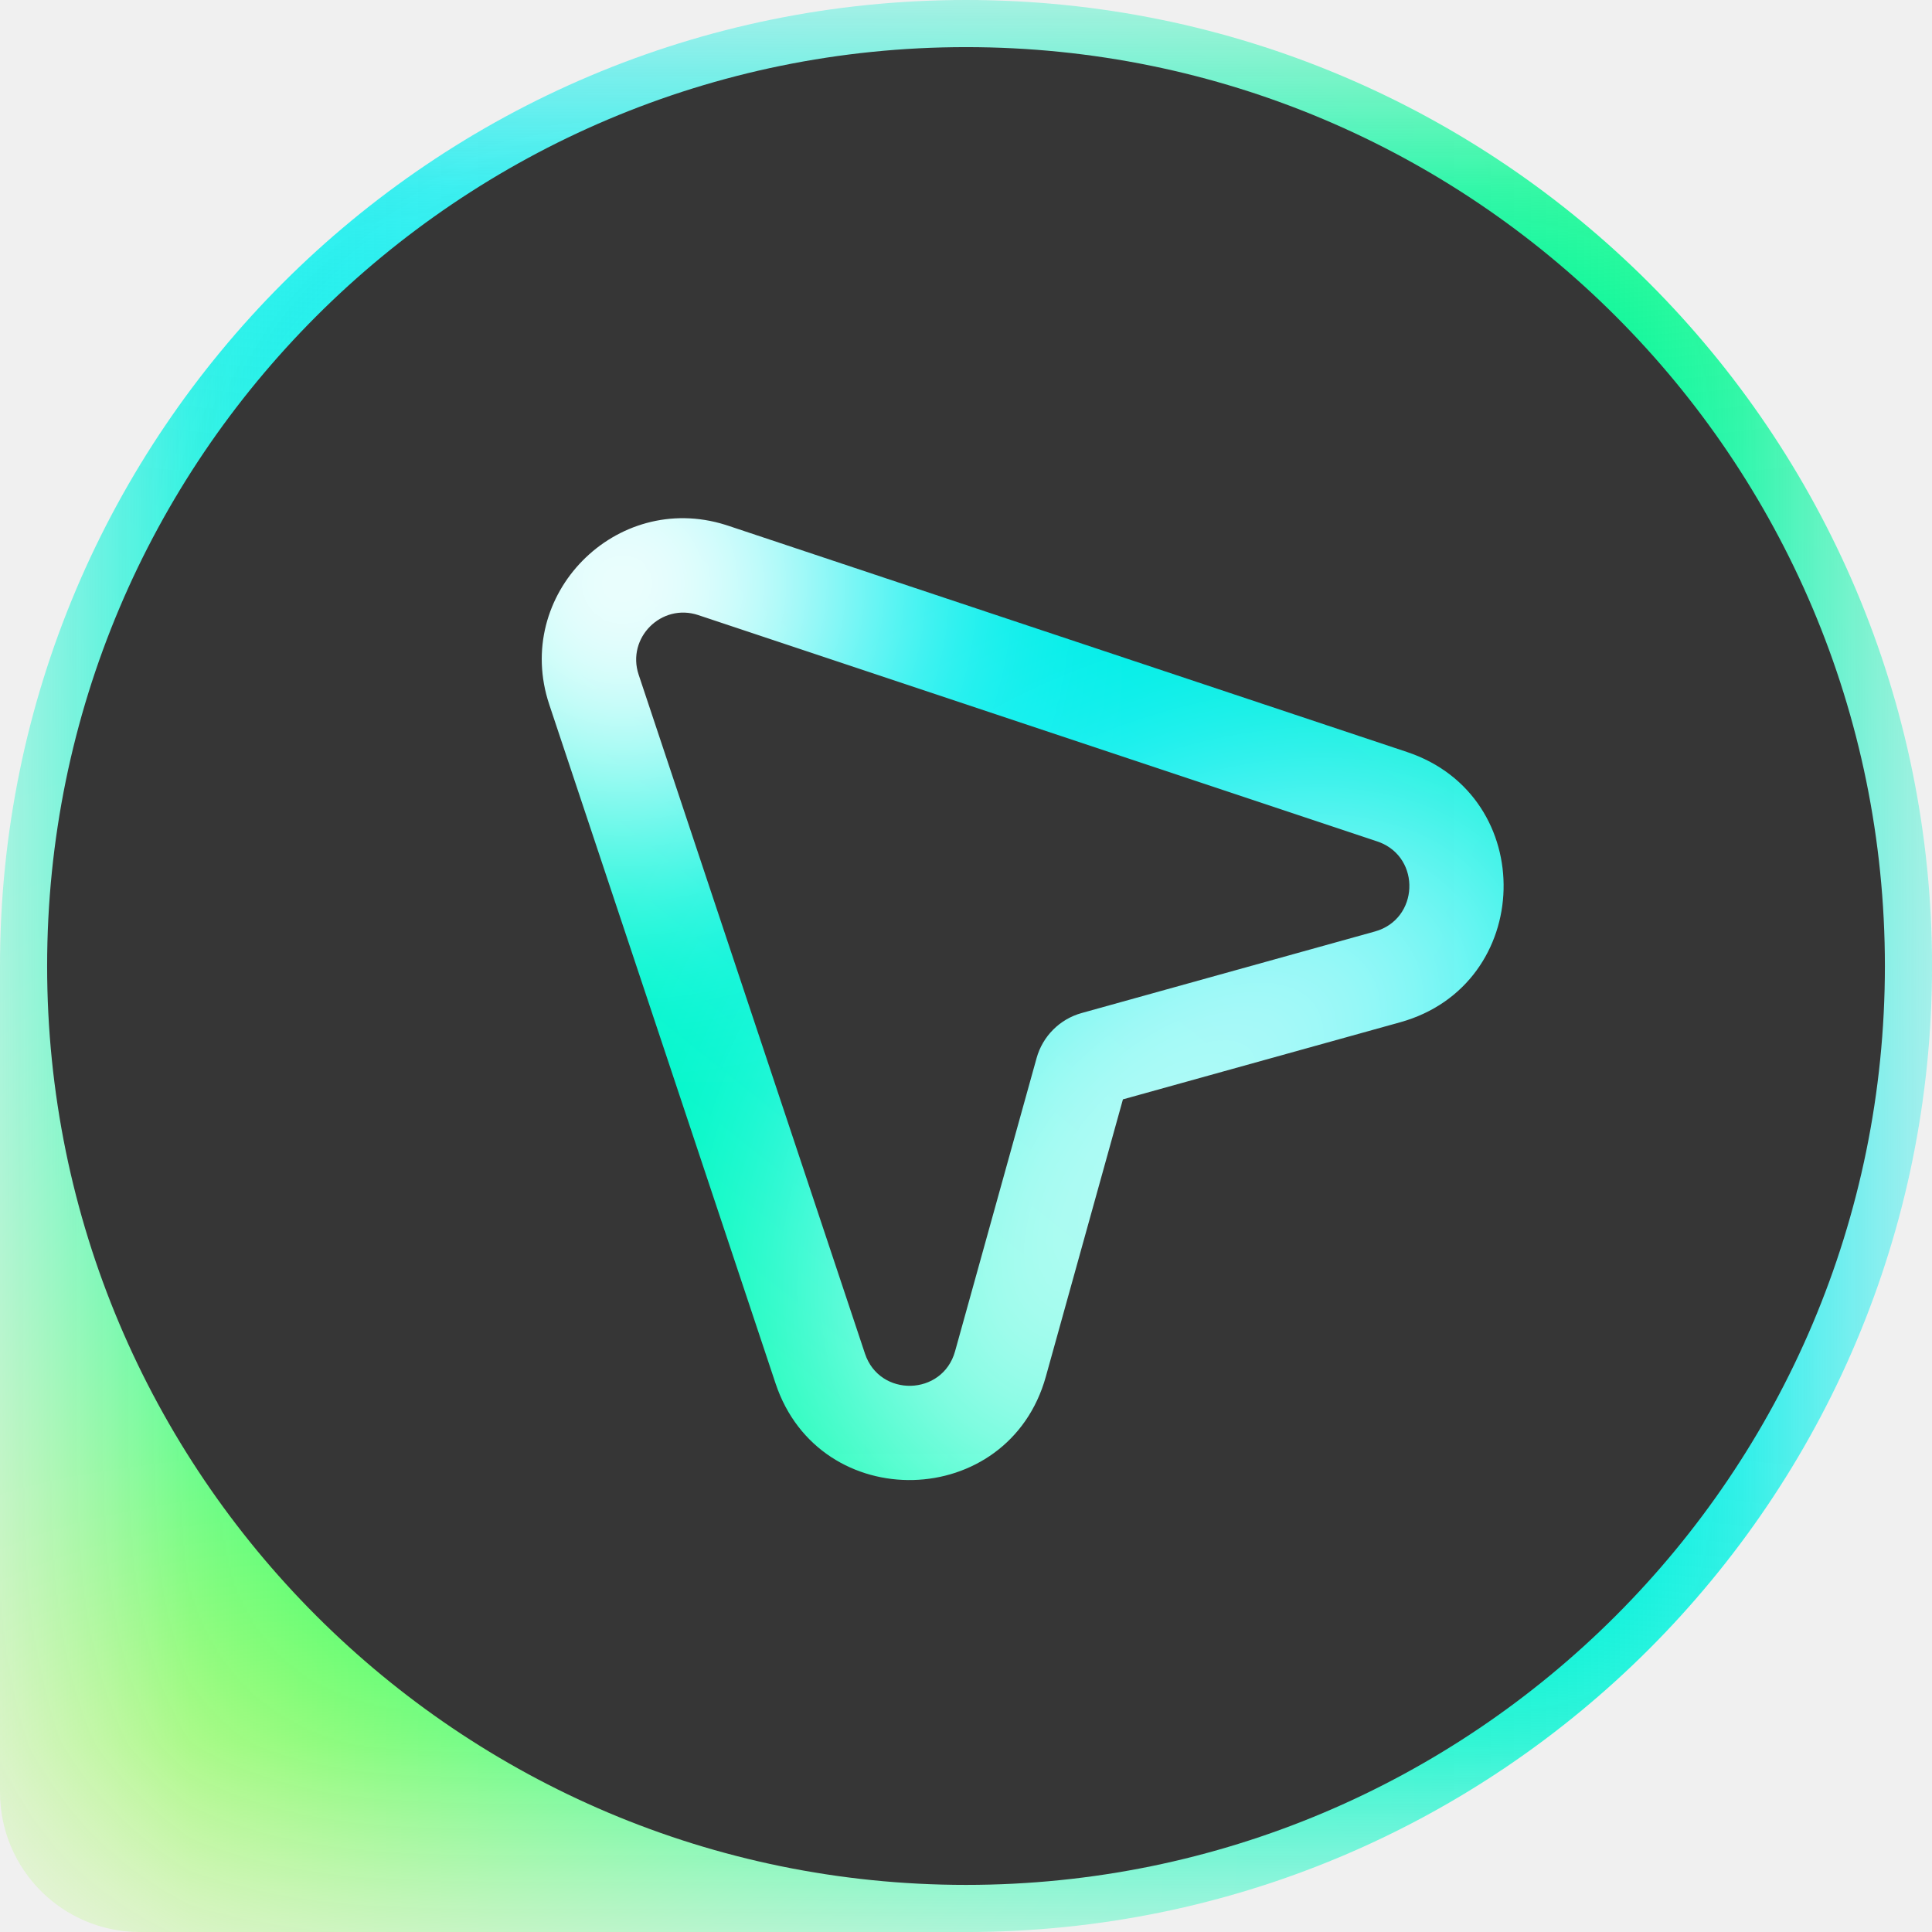
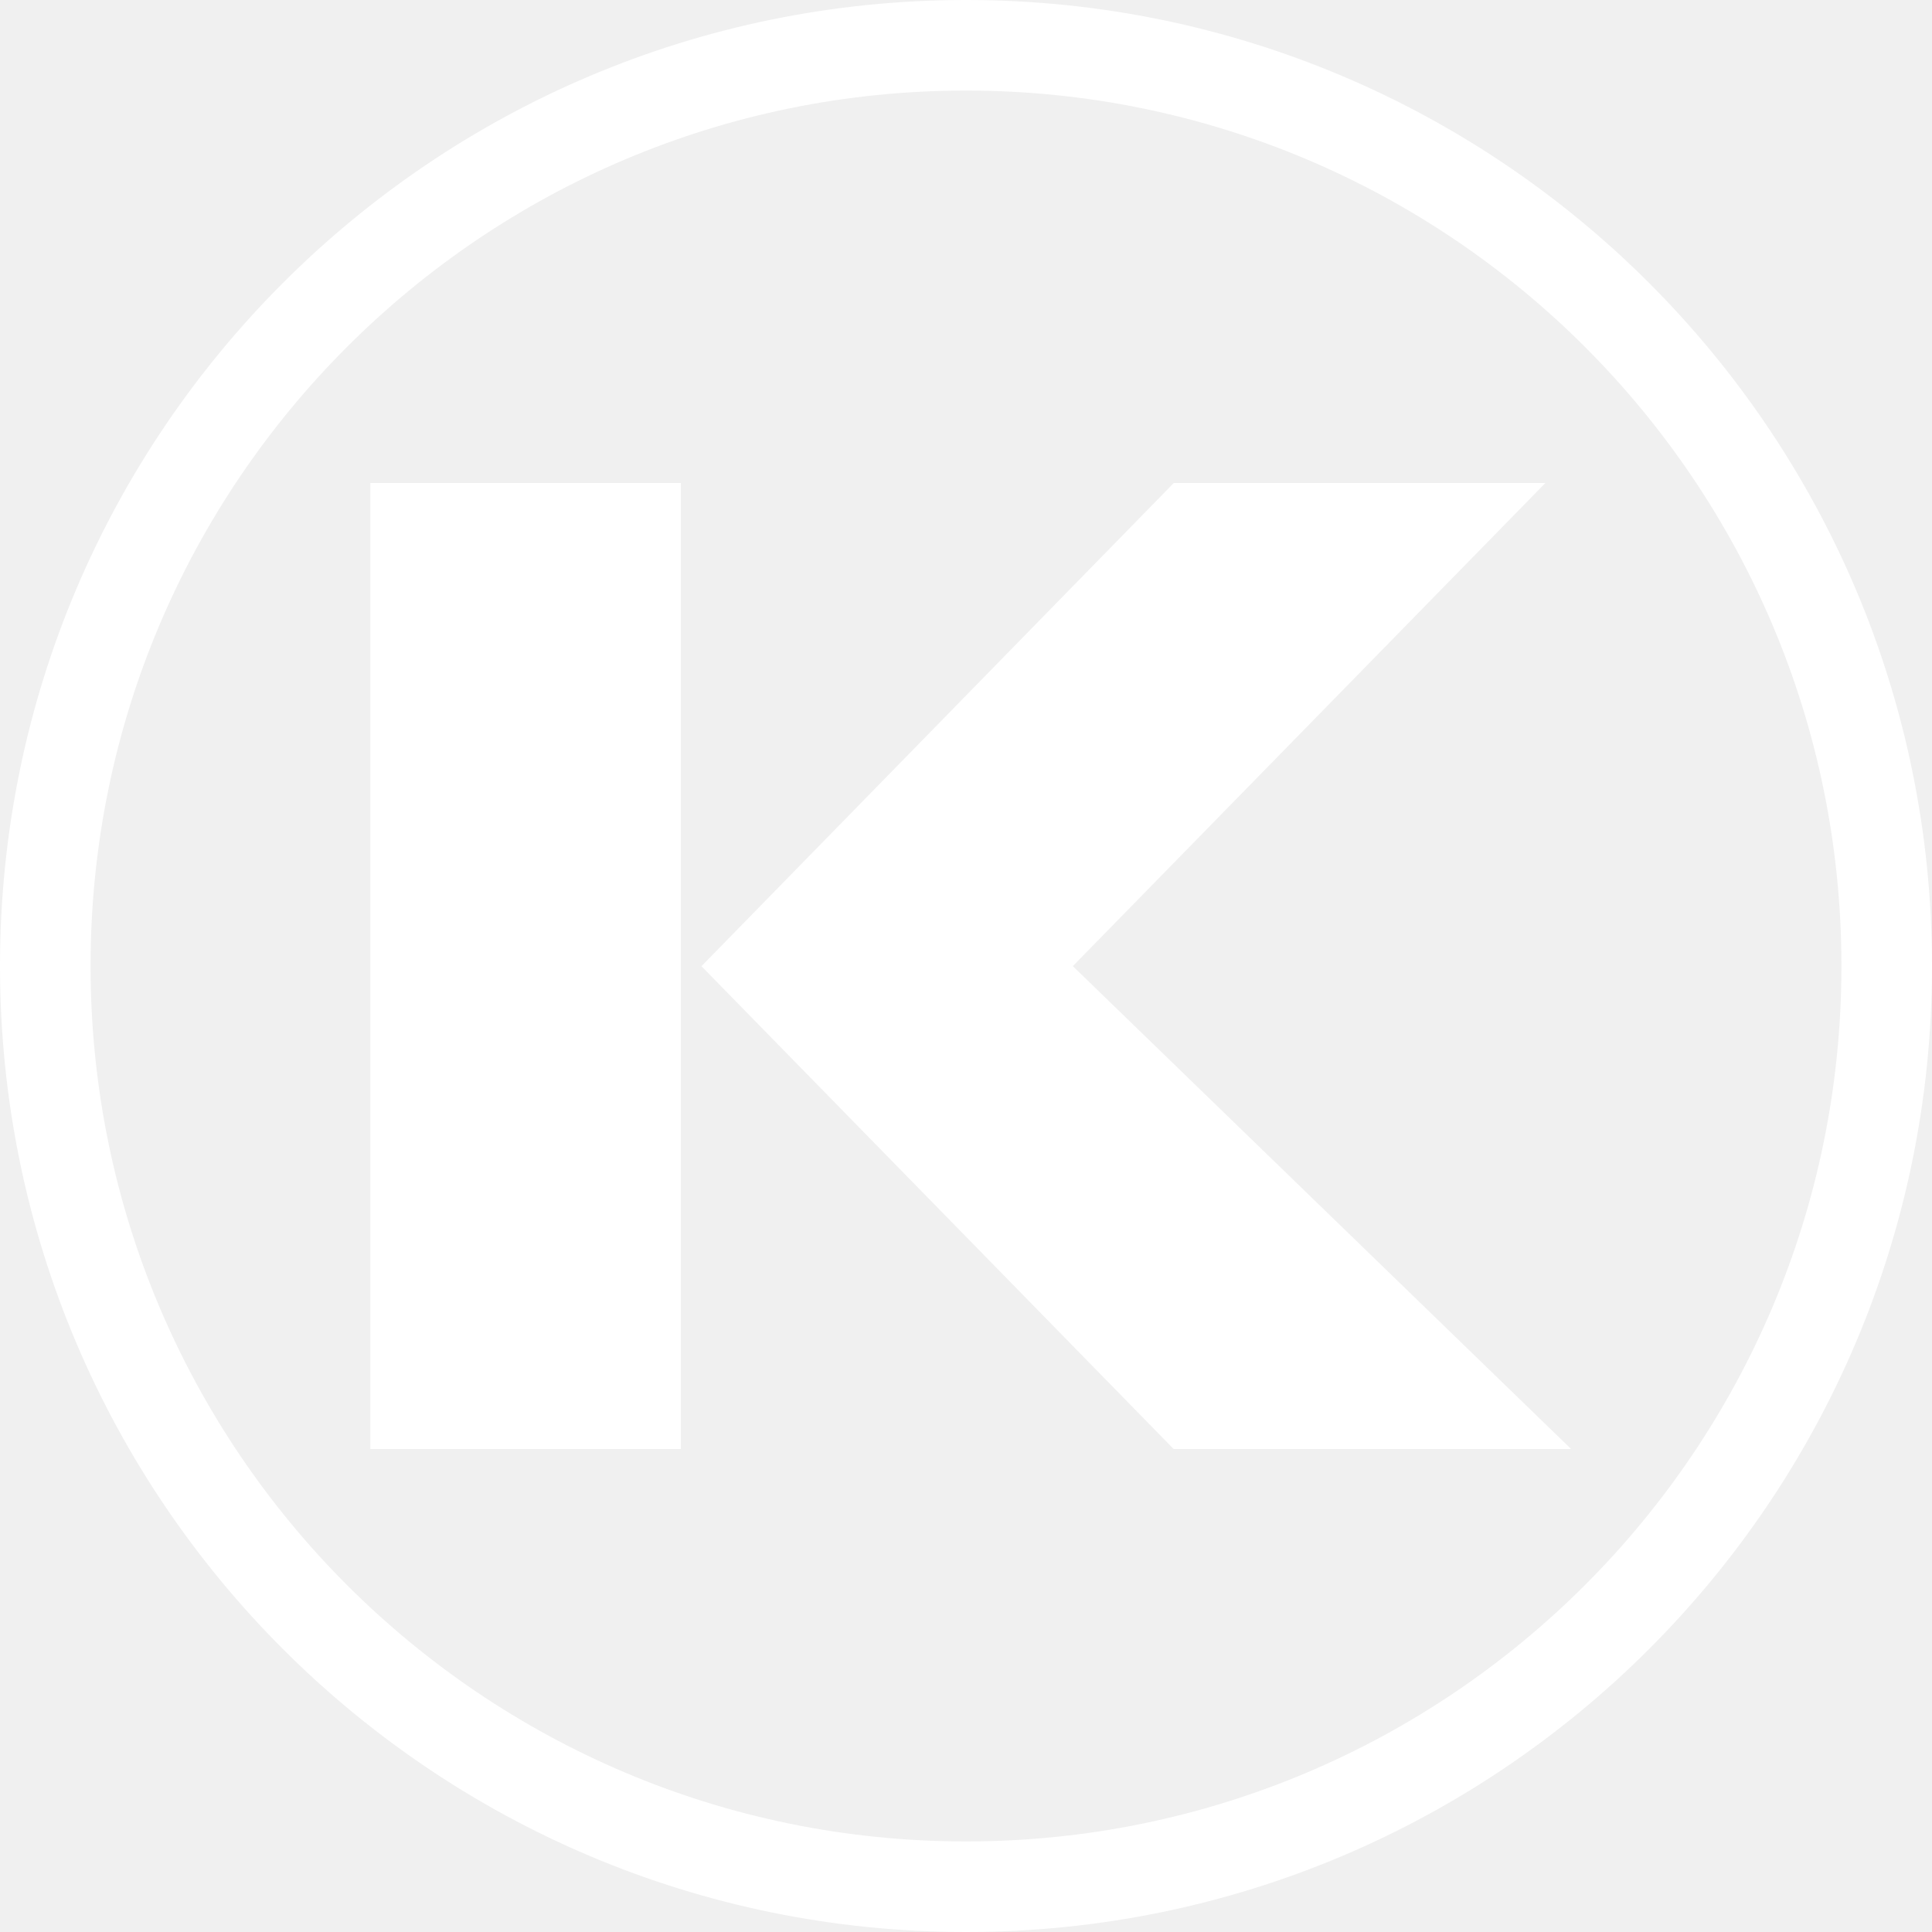
- <svg xmlns="http://www.w3.org/2000/svg" width="533" height="533" viewBox="0 0 533 533" fill="none">
-   <g clip-path="url(#clip0_107_105)">
-     <mask id="mask0_107_105" style="mask-type:alpha" maskUnits="userSpaceOnUse" x="0" y="0" width="534" height="534">
-       <path d="M533.006 266.503C533.006 119.317 413.688 0 266.503 0C119.318 0 0 119.317 0 266.503V494.417C0 515.729 17.277 533.006 38.589 533.006H266.503C413.688 533.006 533.006 413.688 533.006 266.503Z" fill="url(#paint0_linear_107_105)" />
-     </mask>
-     <g mask="url(#mask0_107_105)">
-       <g filter="url(#filter0_f_107_105)">
-         <path d="M559.006 0H-32.5V541.379C-32.5 565.474 -12.967 585.006 11.127 585.006H559.006V0Z" fill="url(#paint1_linear_107_105)" />
-       </g>
-       <g filter="url(#filter1_f_107_105)">
-         <path d="M241.706 161C241.706 122.422 210.431 91.147 171.853 91.147V91.147C133.274 91.147 102 122.422 102 161V161C102 199.579 133.274 230.853 171.853 230.853V230.853C210.431 230.853 241.706 199.579 241.706 161V161Z" fill="white" style="fill:white;fill-opacity:1;" />
-       </g>
-       <g opacity="0.7" filter="url(#filter2_f_107_105)">
-         <path d="M422.555 282.955C436.091 264.202 429.408 237.772 408.585 227.707C403.597 225.296 398.134 224.03 392.595 224.001L368.715 223.877C293.049 223.481 230.694 283.146 227.754 358.755L227.439 366.845C226.585 388.814 237.909 409.466 256.893 420.556C283.361 436.02 317.245 428.853 335.186 403.997L422.555 282.955Z" fill="white" style="fill:white;fill-opacity:1;" />
-       </g>
-     </g>
-     <path d="M266.503 13C406.509 13 520.005 126.497 520.005 266.503C520.005 406.508 406.509 520.006 266.503 520.006C126.498 520.006 13.001 406.508 13.001 266.503C13.001 126.497 126.498 13 266.503 13ZM200.144 144.795C169.919 135.316 141.442 164.107 151.526 194.357L213.957 381.65C226.127 418.163 278.22 416.846 288.531 379.766L309.793 303.293L386.266 282.03C423.346 271.72 424.663 219.628 388.151 207.457L200.858 145.025L200.144 144.795ZM176.192 186.136C172.804 175.973 182.473 166.304 192.636 169.691L379.929 232.123L380.491 232.322C392.083 236.719 391.467 253.597 379.3 256.98L298.397 279.477C292.366 281.153 287.654 285.866 285.977 291.896L263.481 372.8C260.044 385.16 242.68 385.599 238.623 373.429L176.192 186.136Z" fill="#363636" style="fill:#363636;fill:color(display-p3 0.212 0.212 0.212);fill-opacity:1;" />
-   </g>
-   <defs>
-     <filter id="filter0_f_107_105" x="-143.001" y="-110.501" width="812.509" height="806.008" filterUnits="userSpaceOnUse" color-interpolation-filters="sRGB">
-       <feFlood flood-opacity="0" result="BackgroundImageFix" />
-       <feBlend mode="normal" in="SourceGraphic" in2="BackgroundImageFix" result="shape" />
-       <feGaussianBlur stdDeviation="55.251" result="effect1_foregroundBlur_107_105" />
-     </filter>
-     <filter id="filter1_f_107_105" x="34.399" y="23.547" width="274.907" height="274.907" filterUnits="userSpaceOnUse" color-interpolation-filters="sRGB">
-       <feFlood flood-opacity="0" result="BackgroundImageFix" />
-       <feBlend mode="normal" in="SourceGraphic" in2="BackgroundImageFix" result="shape" />
-       <feGaussianBlur stdDeviation="33.8" result="effect1_foregroundBlur_107_105" />
-     </filter>
-     <filter id="filter2_f_107_105" x="159.793" y="156.274" width="337.406" height="340.017" filterUnits="userSpaceOnUse" color-interpolation-filters="sRGB">
-       <feFlood flood-opacity="0" result="BackgroundImageFix" />
-       <feBlend mode="normal" in="SourceGraphic" in2="BackgroundImageFix" result="shape" />
-       <feGaussianBlur stdDeviation="33.8" result="effect1_foregroundBlur_107_105" />
-     </filter>
-     <linearGradient id="paint0_linear_107_105" x1="13" y1="260.003" x2="295.753" y2="533.006" gradientUnits="userSpaceOnUse">
-       <stop stop-color="#D999F7" style="stop-color:#D999F7;stop-color:color(display-p3 0.851 0.6 0.969);stop-opacity:1;" />
-       <stop offset="0.337" stop-color="#00A365" style="stop-color:#00A365;stop-color:color(display-p3 0 0.64 0.397);stop-opacity:1;" />
-       <stop offset="0.673" stop-color="#F8672F" style="stop-color:#F8672F;stop-color:color(display-p3 0.973 0.404 0.184);stop-opacity:1;" />
-       <stop offset="1" stop-color="#9C9C9C" style="stop-color:#9C9C9C;stop-color:color(display-p3 0.612 0.612 0.612);stop-opacity:1;" />
-     </linearGradient>
-     <linearGradient id="paint1_linear_107_105" x1="6.501" y1="533.006" x2="428.077" y2="4.444" gradientUnits="userSpaceOnUse">
-       <stop stop-color="#EEFF00" style="stop-color:#EEFF00;stop-color:color(display-p3 0.933 1 0);stop-opacity:1;" />
-       <stop offset="0.308" stop-color="#00FFAE" style="stop-color:#00FFAE;stop-color:color(display-p3 0 1 0.683);stop-opacity:1;" />
-       <stop offset="0.668" stop-color="#00EAFF" style="stop-color:#00EAFF;stop-color:color(display-p3 0 0.917 1);stop-opacity:1;" />
-       <stop offset="1" stop-color="#00FF6A" style="stop-color:#00FF6A;stop-color:color(display-p3 0 1 0.417);stop-opacity:1;" />
-     </linearGradient>
-     <clipPath id="clip0_107_105">
-       <rect width="533" height="533" fill="white" style="fill:white;fill-opacity:1;" />
-     </clipPath>
-   </defs>
+ <svg xmlns="http://www.w3.org/2000/svg" width="256" height="256" viewBox="0 0 256 256" fill="none">
+   <path fill-rule="evenodd" clip-rule="evenodd" d="M12 128C12 192.065 63.935 244 128 244C192.065 244 244 192.065 244 128C244 63.935 192.065 12 128 12C63.935 12 12 63.935 12 128ZM128 0C57.308 0 0 57.308 0 128C0 198.692 57.308 256 128 256C198.692 256 256 198.692 256 128C256 57.308 198.692 0 128 0Z" fill="white" />
+   <path d="M49.067 64H90.211V192H49.067V64Z" fill="white" />
+   <path d="M92.947 128.026L155.513 192H208.178L142.155 128.018L204.772 64H155.532L92.947 128.026Z" fill="white" />
</svg>
